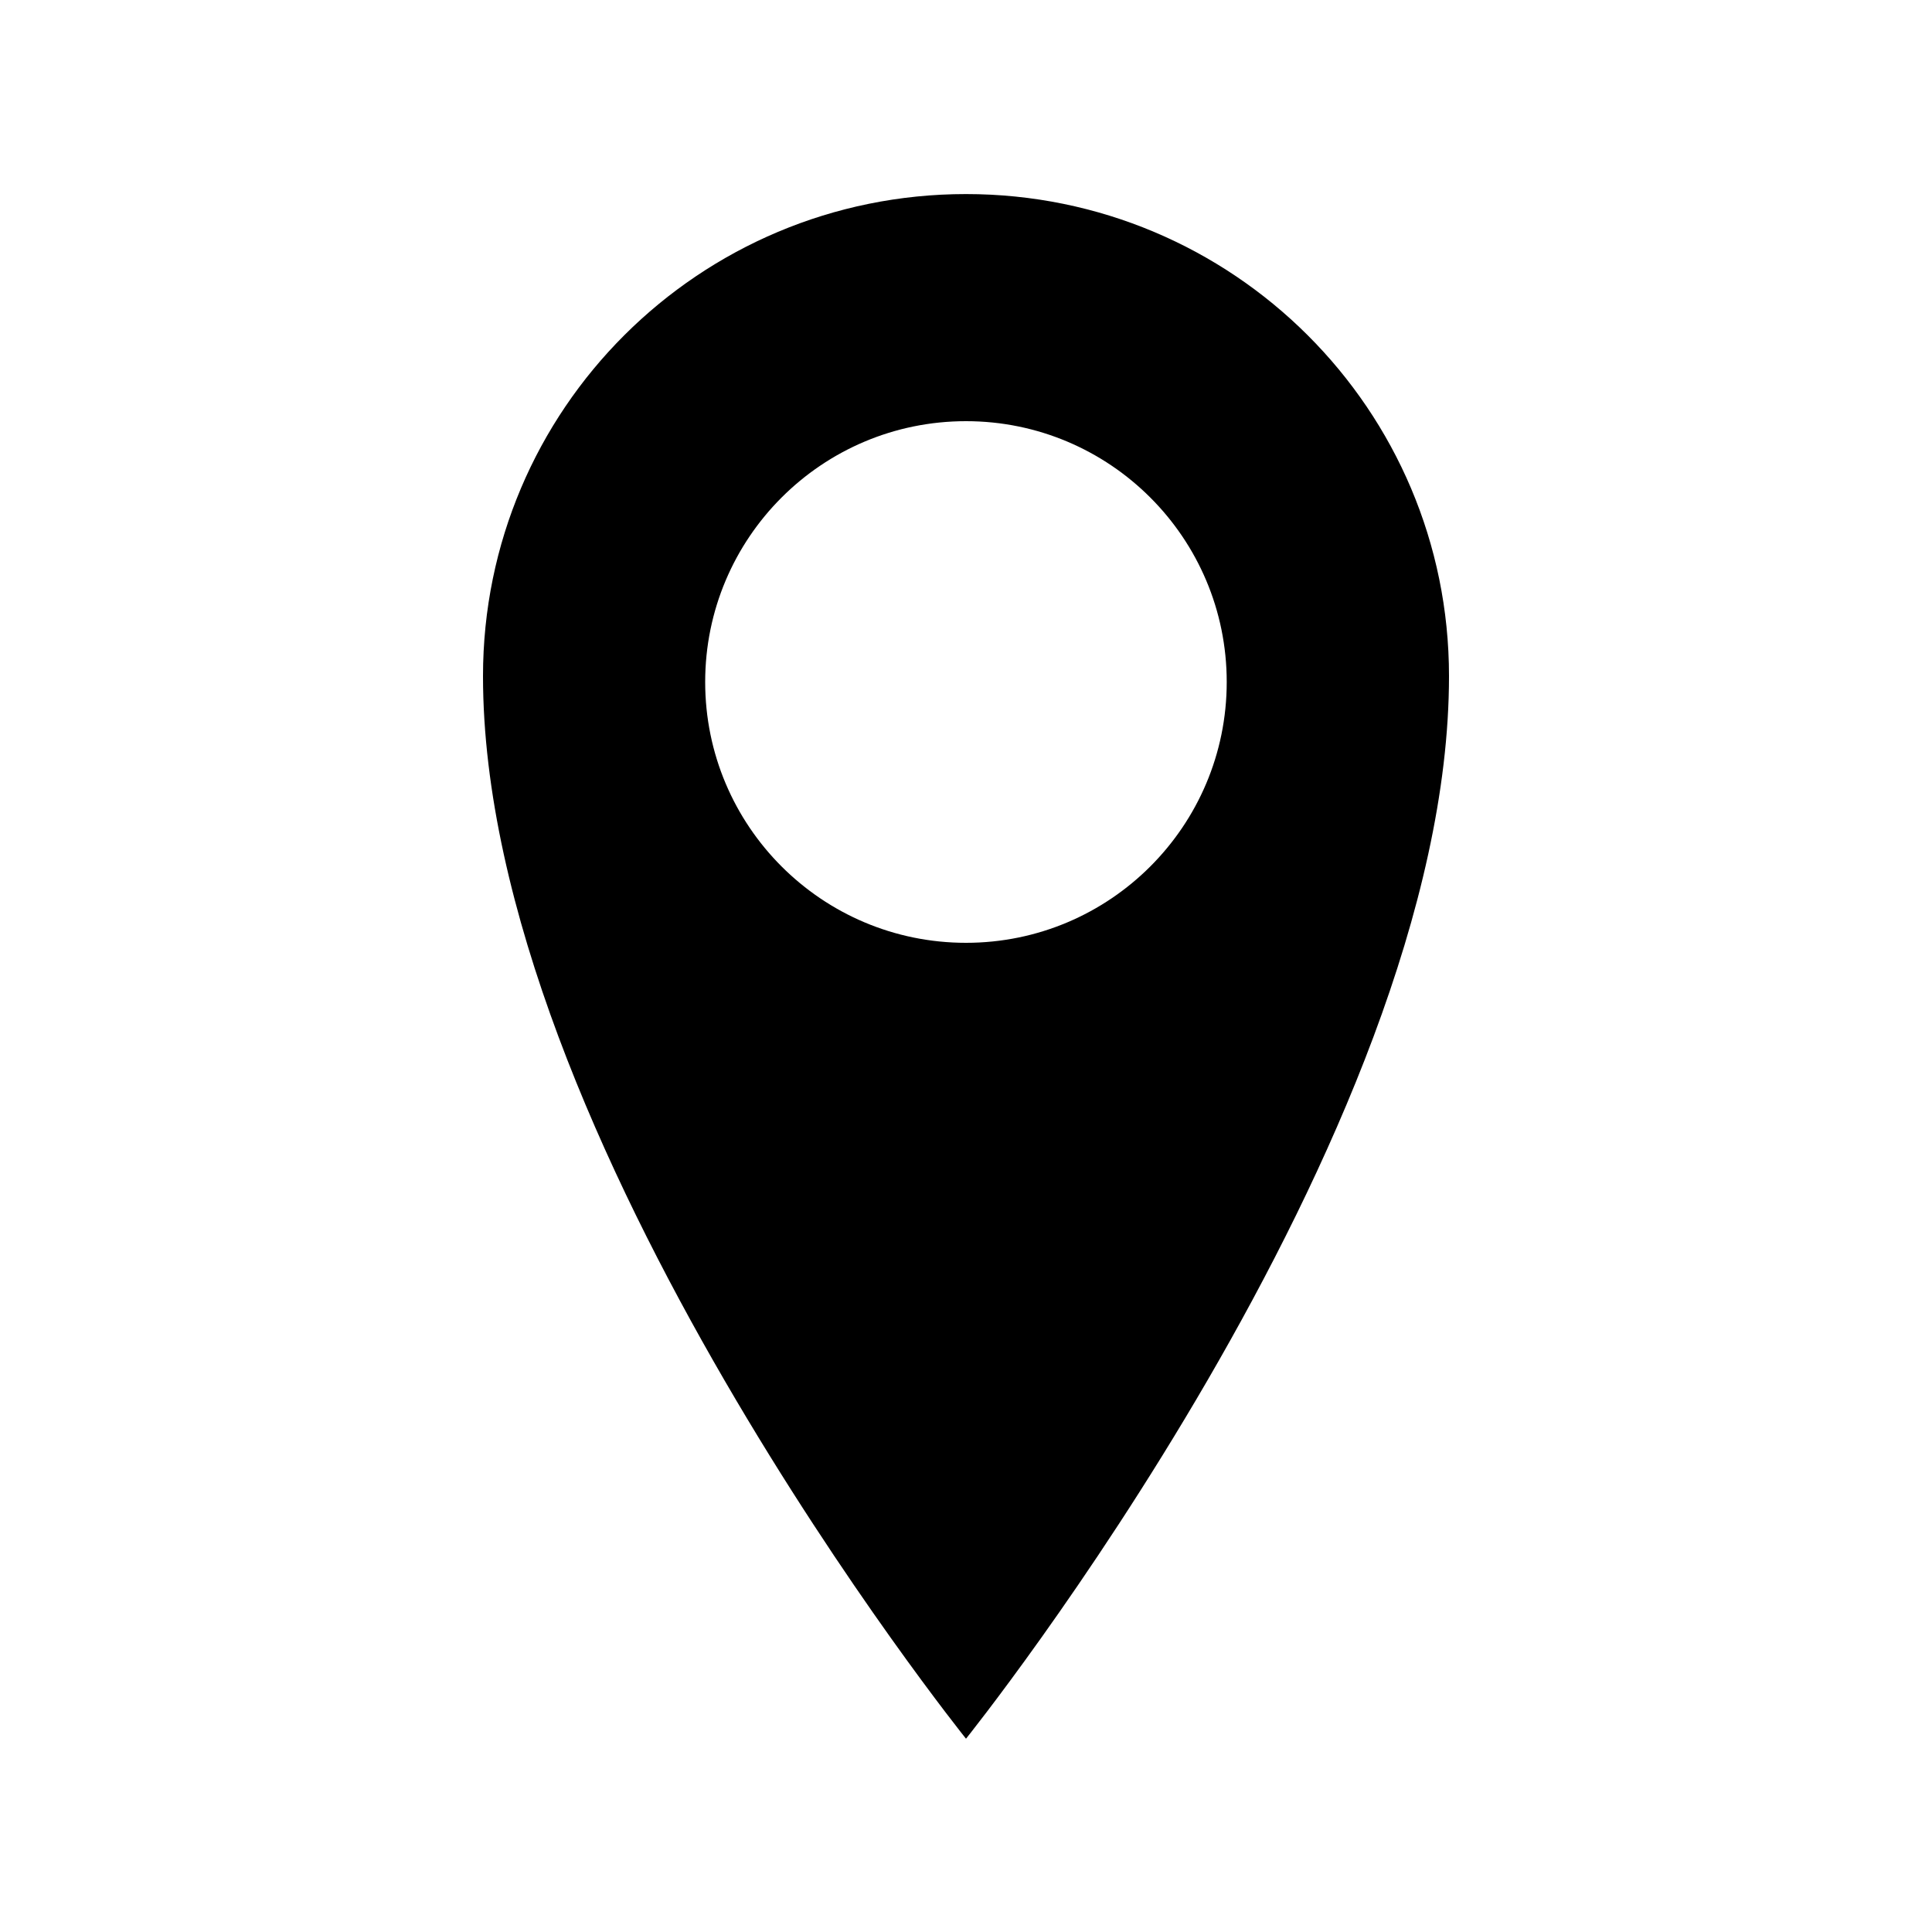
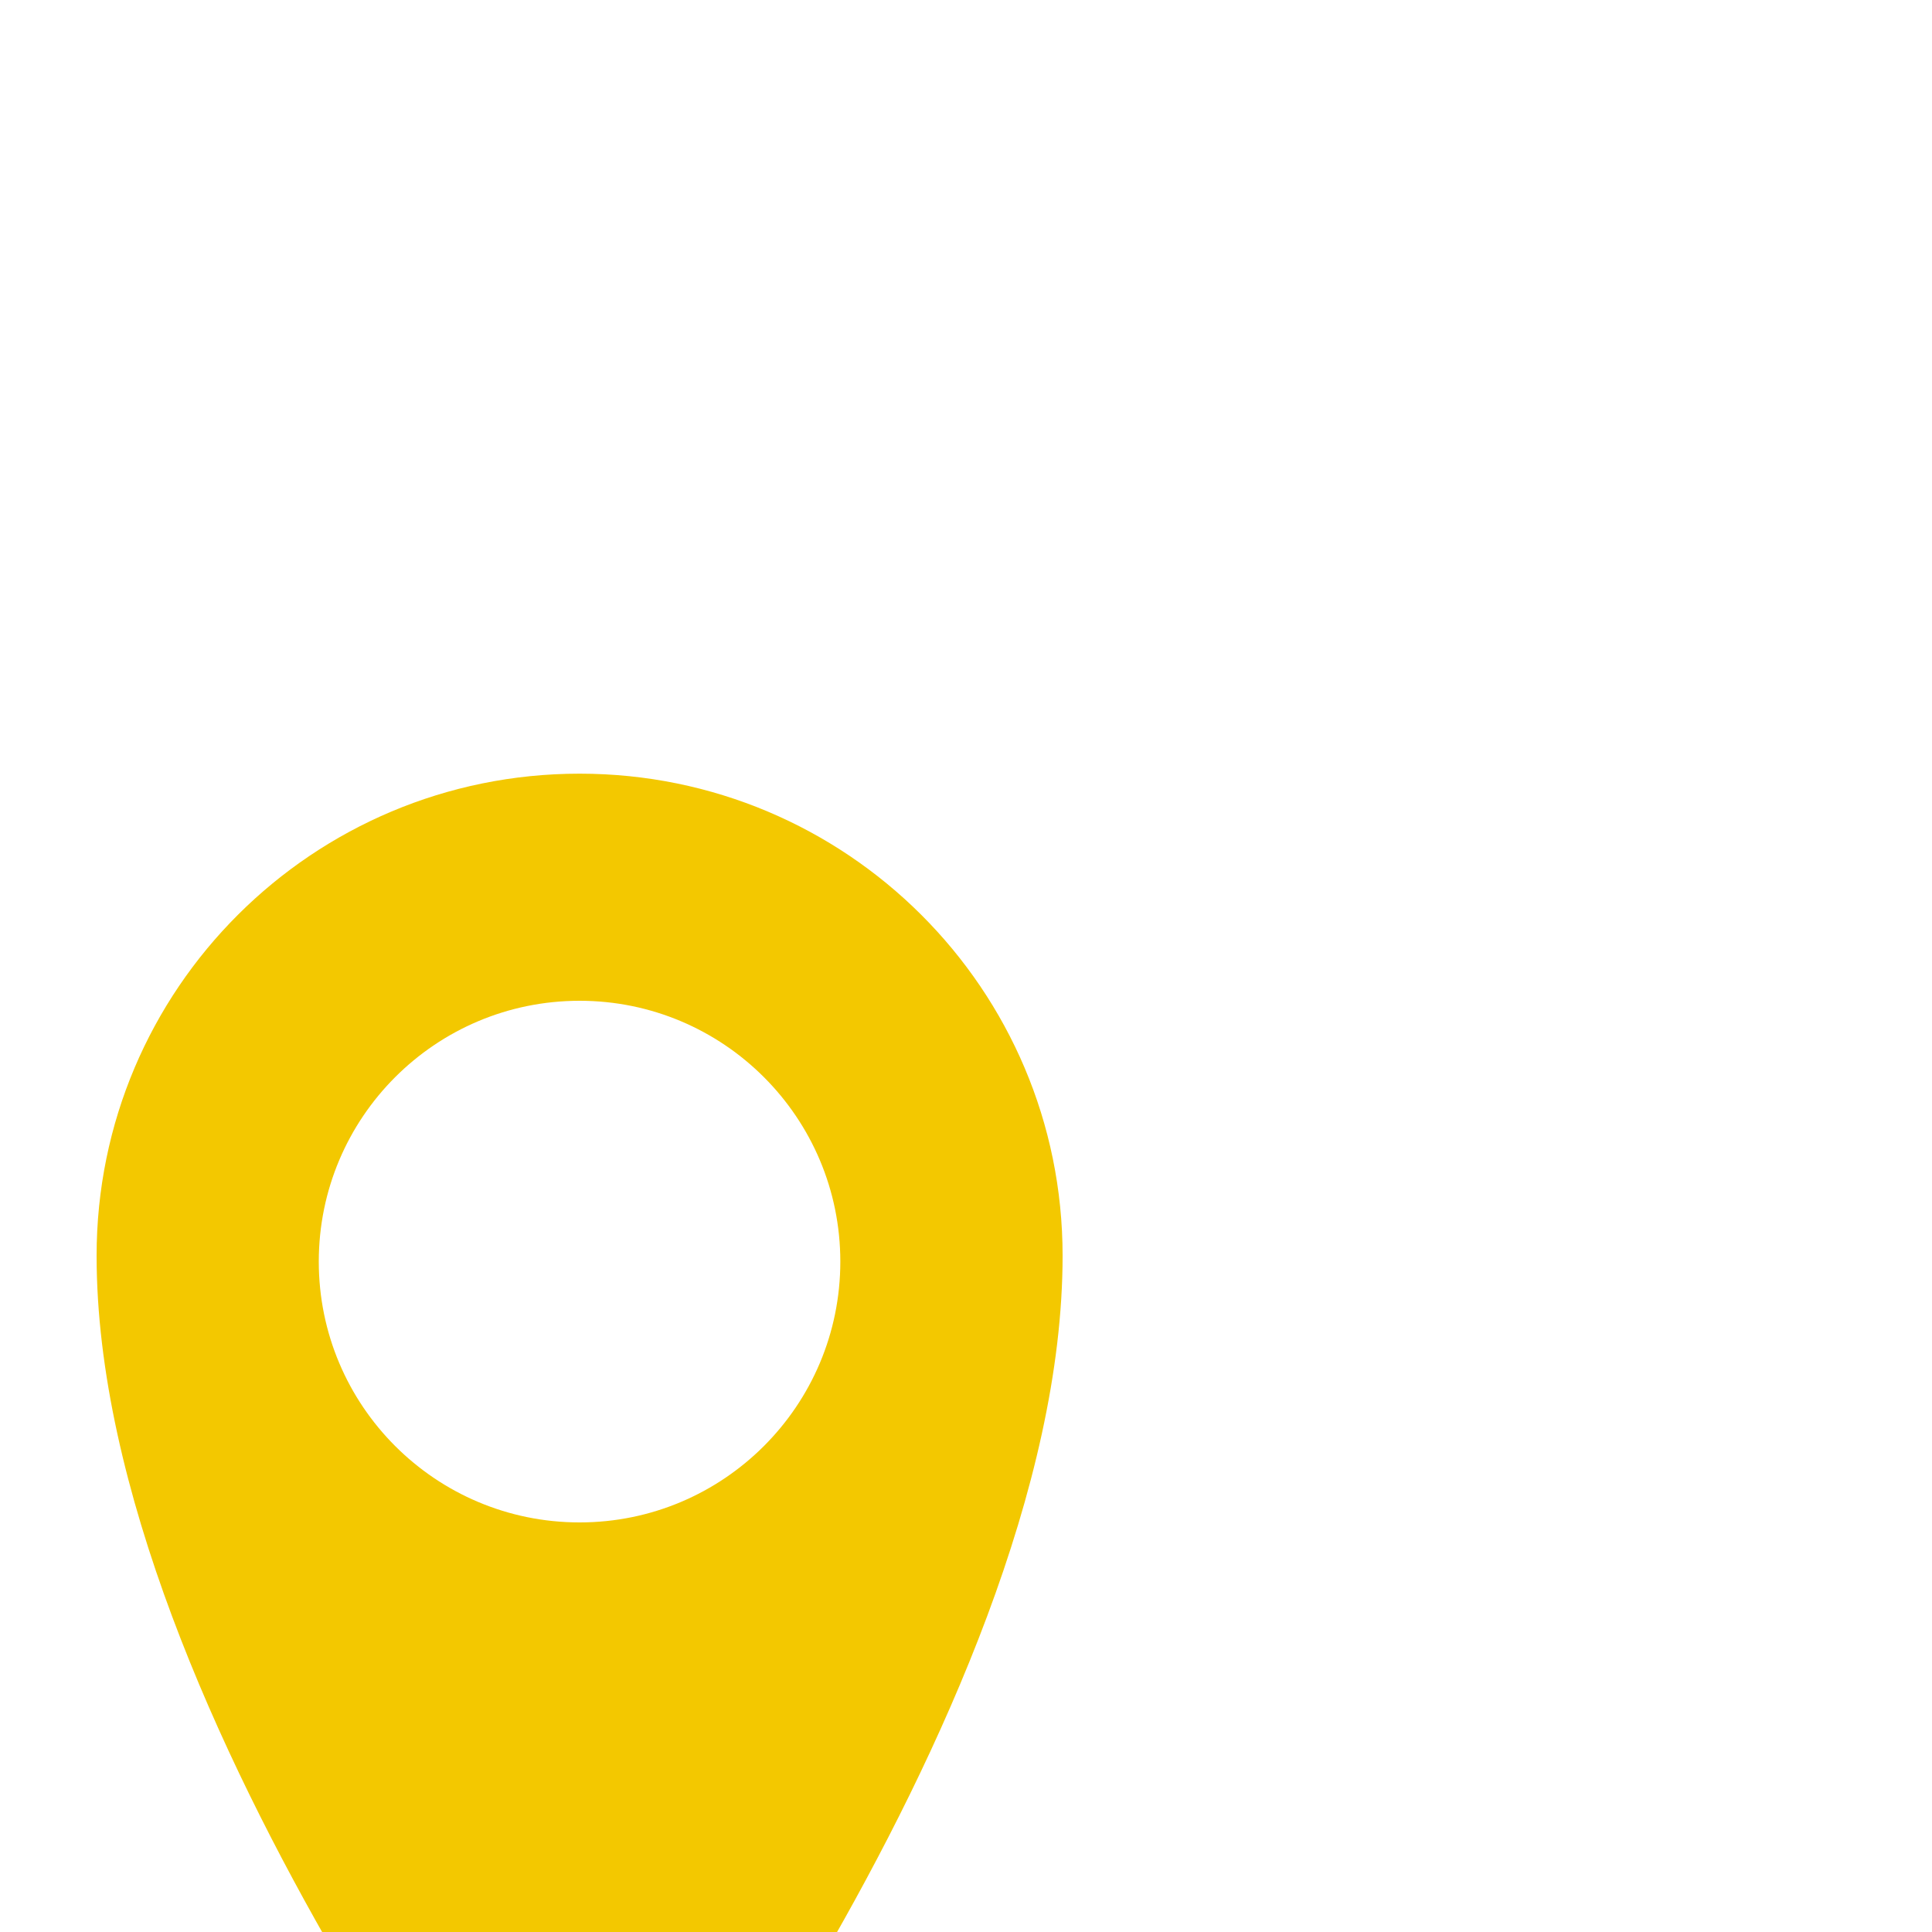
- <svg xmlns="http://www.w3.org/2000/svg" version="1.1" width="20" height="20" viewBox="0 0 20 20">
-   <path d="M10 2.009c-2.762 0-5 2.229-5 4.99 0 4.774 5 11 5 11s5-6.227 5-11c0-2.76-2.238-4.99-5-4.99zM10 9.76c-1.492 0-2.7-1.209-2.7-2.7s1.208-2.7 2.7-2.7c1.49 0 2.699 1.209 2.699 2.7s-1.209 2.7-2.699 2.7z" />
+ <svg xmlns="http://www.w3.org/2000/svg" version="1.1" width="15" height="15" viewBox="0 0 20 20" fill="#f3c800">
+   <path transform="translate(-4,6)" d="M10 2.009c-2.762 0-5 2.229-5 4.99 0 4.774 5 11 5 11s5-6.227 5-11c0-2.76-2.238-4.99-5-4.99zM10 9.76c-1.492 0-2.7-1.209-2.7-2.7s1.208-2.7 2.7-2.7c1.49 0 2.699 1.209 2.699 2.7s-1.209 2.7-2.699 2.7z" />
</svg>
